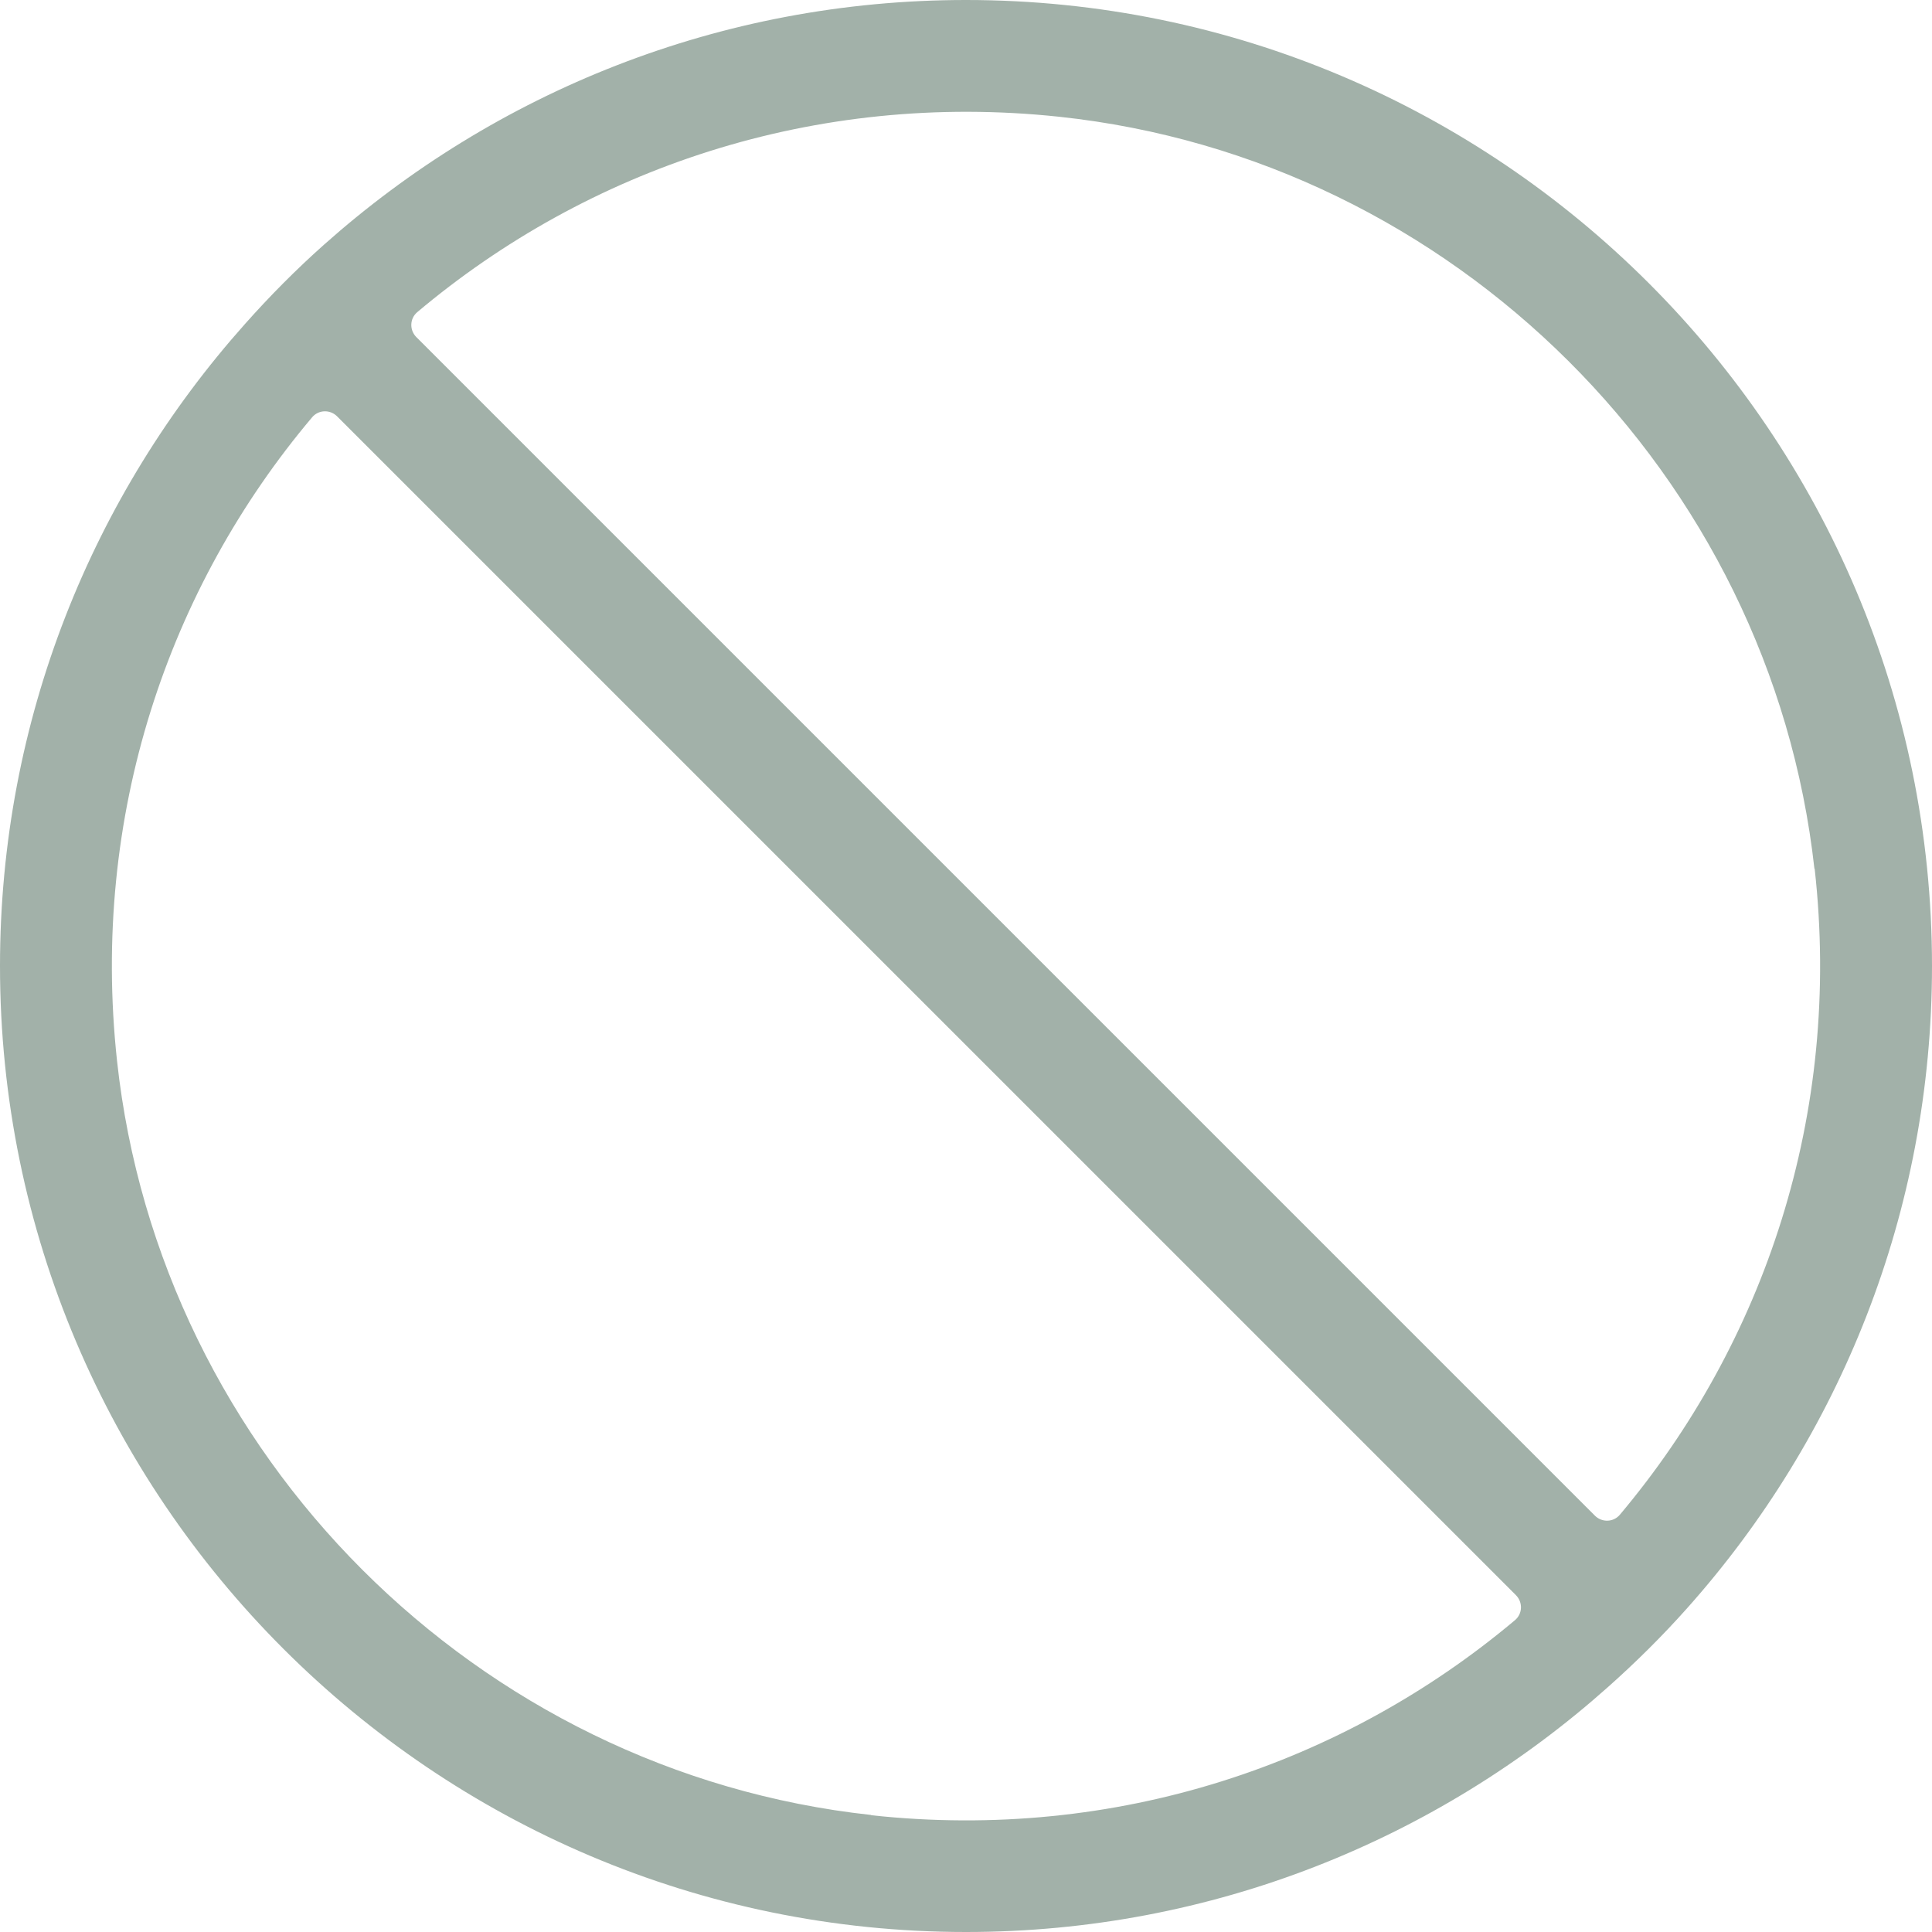
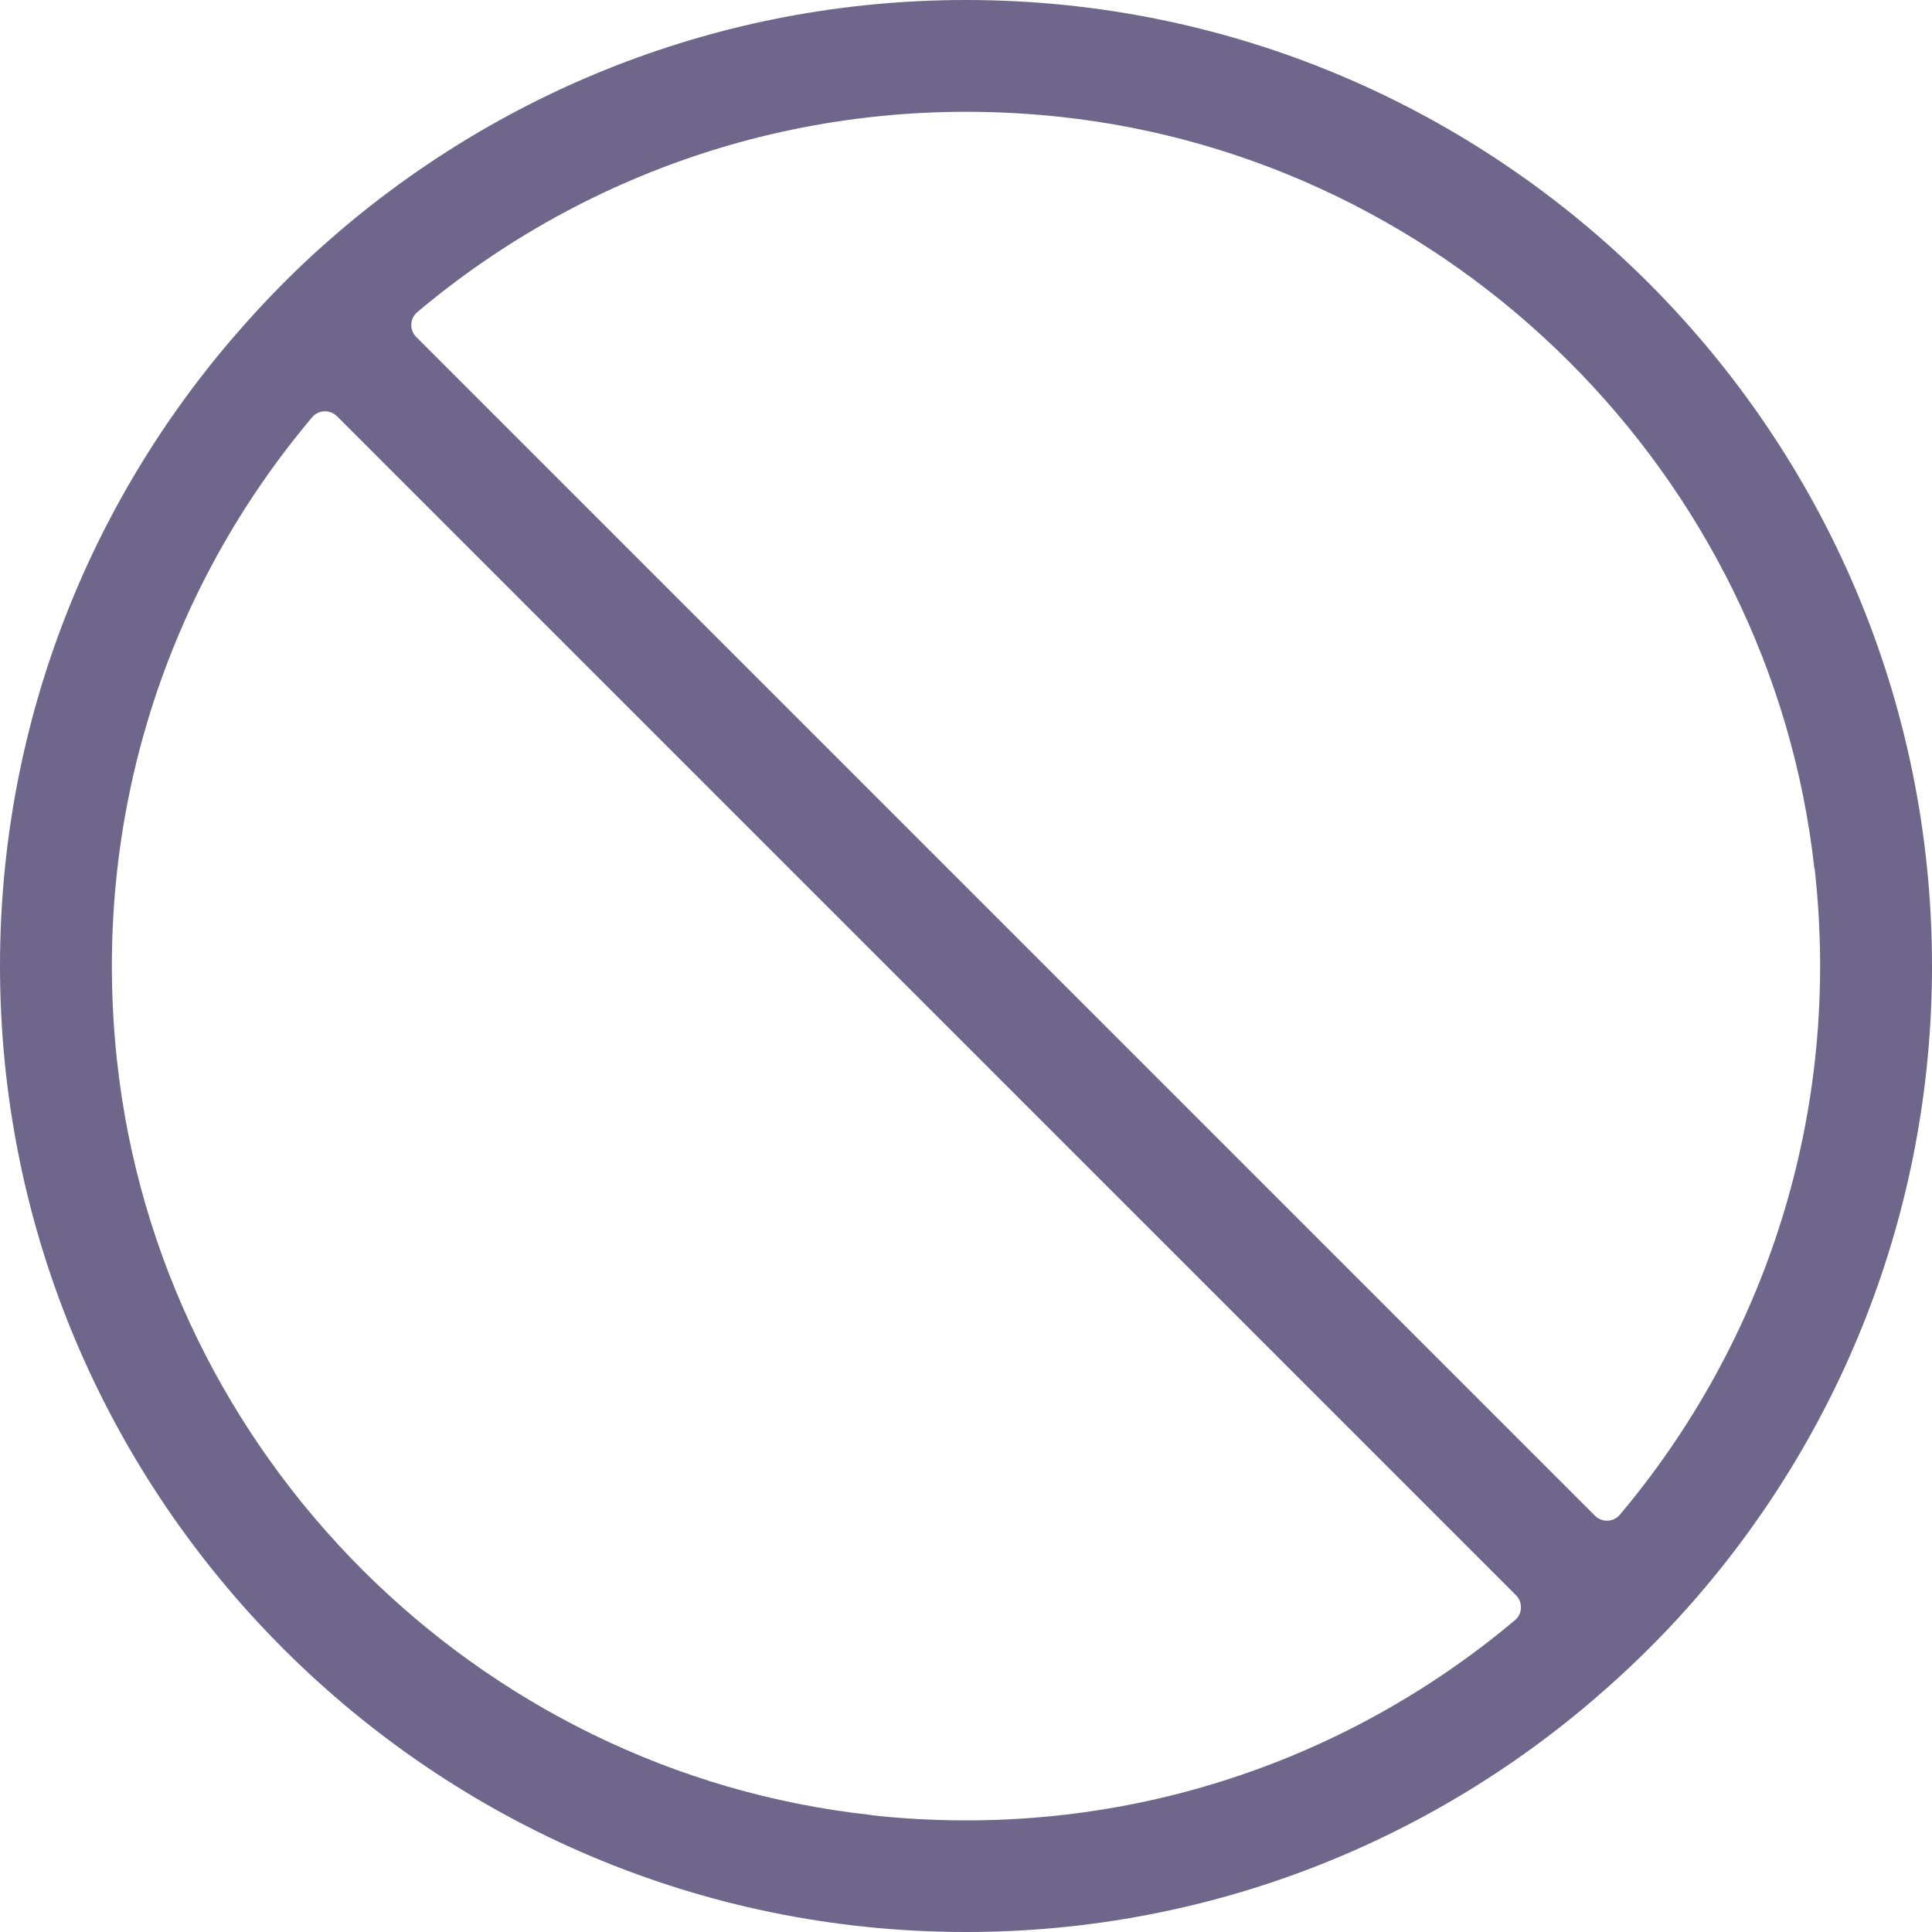
<svg xmlns="http://www.w3.org/2000/svg" width="69" height="69" viewBox="0 0 69 69" fill="none">
-   <path d="M11.57 8.74C10.57 9.63 9.63 10.58 8.75 11.57C3.31 17.67 0 25.7 0 34.5C0 53.52 15.48 69 34.5 69C43.29 69 51.33 65.69 57.43 60.25C58.42 59.37 59.37 58.43 60.26 57.43C65.69 51.34 69 43.3 69 34.5C69 15.47 53.53 0 34.5 0C25.7 0 17.67 3.31 11.57 8.74ZM31.11 64.82C17.03 63.29 5.71 51.97 4.18 37.89C3.23 29.13 6.01 20.99 11.15 14.9C11.38 14.63 11.79 14.62 12.04 14.87L33.09 35.92L54.14 56.97C54.39 57.22 54.38 57.63 54.11 57.86C48.01 62.99 39.88 65.78 31.12 64.83L31.11 64.82ZM64.81 31.03C65.79 39.81 63 47.98 57.85 54.1C57.62 54.37 57.21 54.38 56.96 54.13L14.87 12.04C14.62 11.79 14.63 11.38 14.9 11.15C20.98 6.03 29.09 3.24 37.83 4.17C51.9 5.67 63.24 16.96 64.8 31.02L64.81 31.03Z" fill="#A2B1A9" />
+   <path d="M11.57 8.74C10.57 9.63 9.63 10.58 8.75 11.57C3.31 17.67 0 25.7 0 34.5C0 53.52 15.48 69 34.5 69C43.29 69 51.33 65.69 57.43 60.25C58.42 59.37 59.37 58.43 60.26 57.43C65.69 51.34 69 43.3 69 34.5C69 15.47 53.53 0 34.5 0C25.7 0 17.67 3.31 11.57 8.74ZM31.11 64.82C17.03 63.29 5.71 51.97 4.18 37.89C3.23 29.13 6.01 20.99 11.15 14.9C11.38 14.63 11.79 14.62 12.04 14.87L33.09 35.92L54.14 56.97C54.39 57.22 54.38 57.63 54.11 57.86C48.01 62.99 39.88 65.78 31.12 64.83L31.11 64.82ZM64.81 31.03C65.79 39.81 63 47.98 57.85 54.1C57.62 54.37 57.21 54.38 56.96 54.13L14.87 12.04C14.62 11.79 14.63 11.38 14.9 11.15C20.98 6.03 29.09 3.24 37.83 4.17C51.9 5.67 63.24 16.96 64.8 31.02L64.81 31.03Z" fill="#6E678B" />
</svg>
